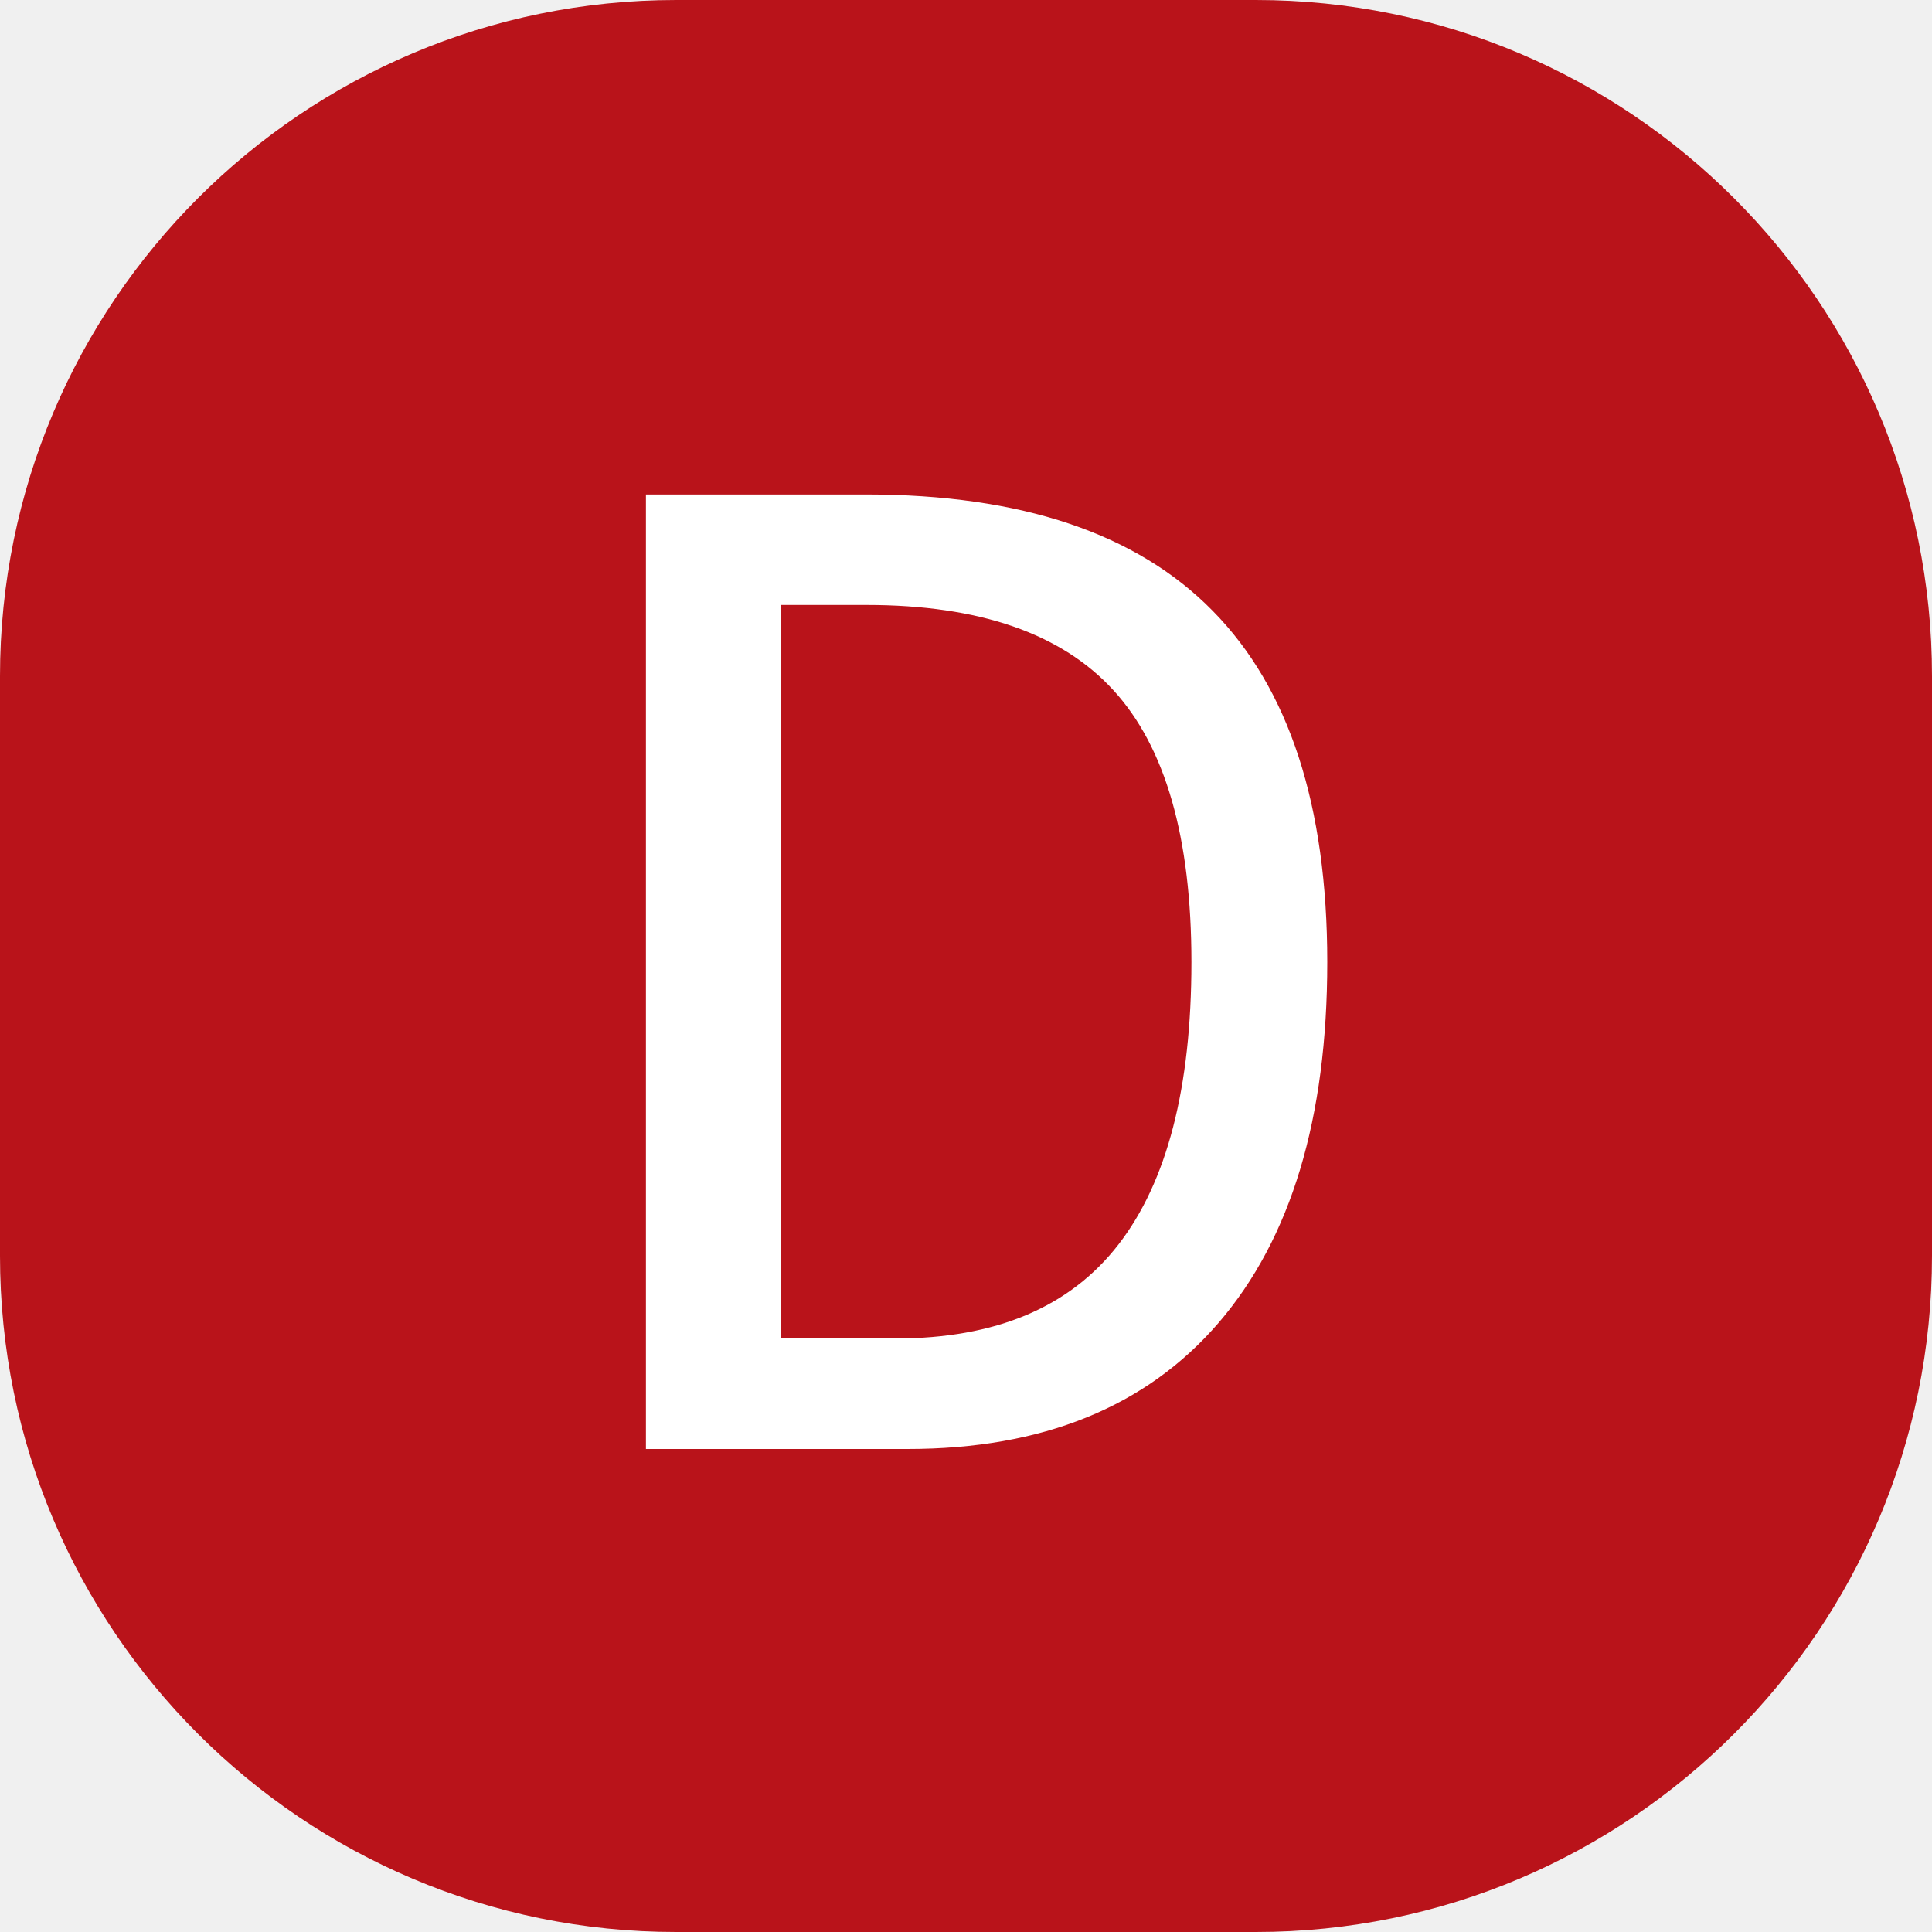
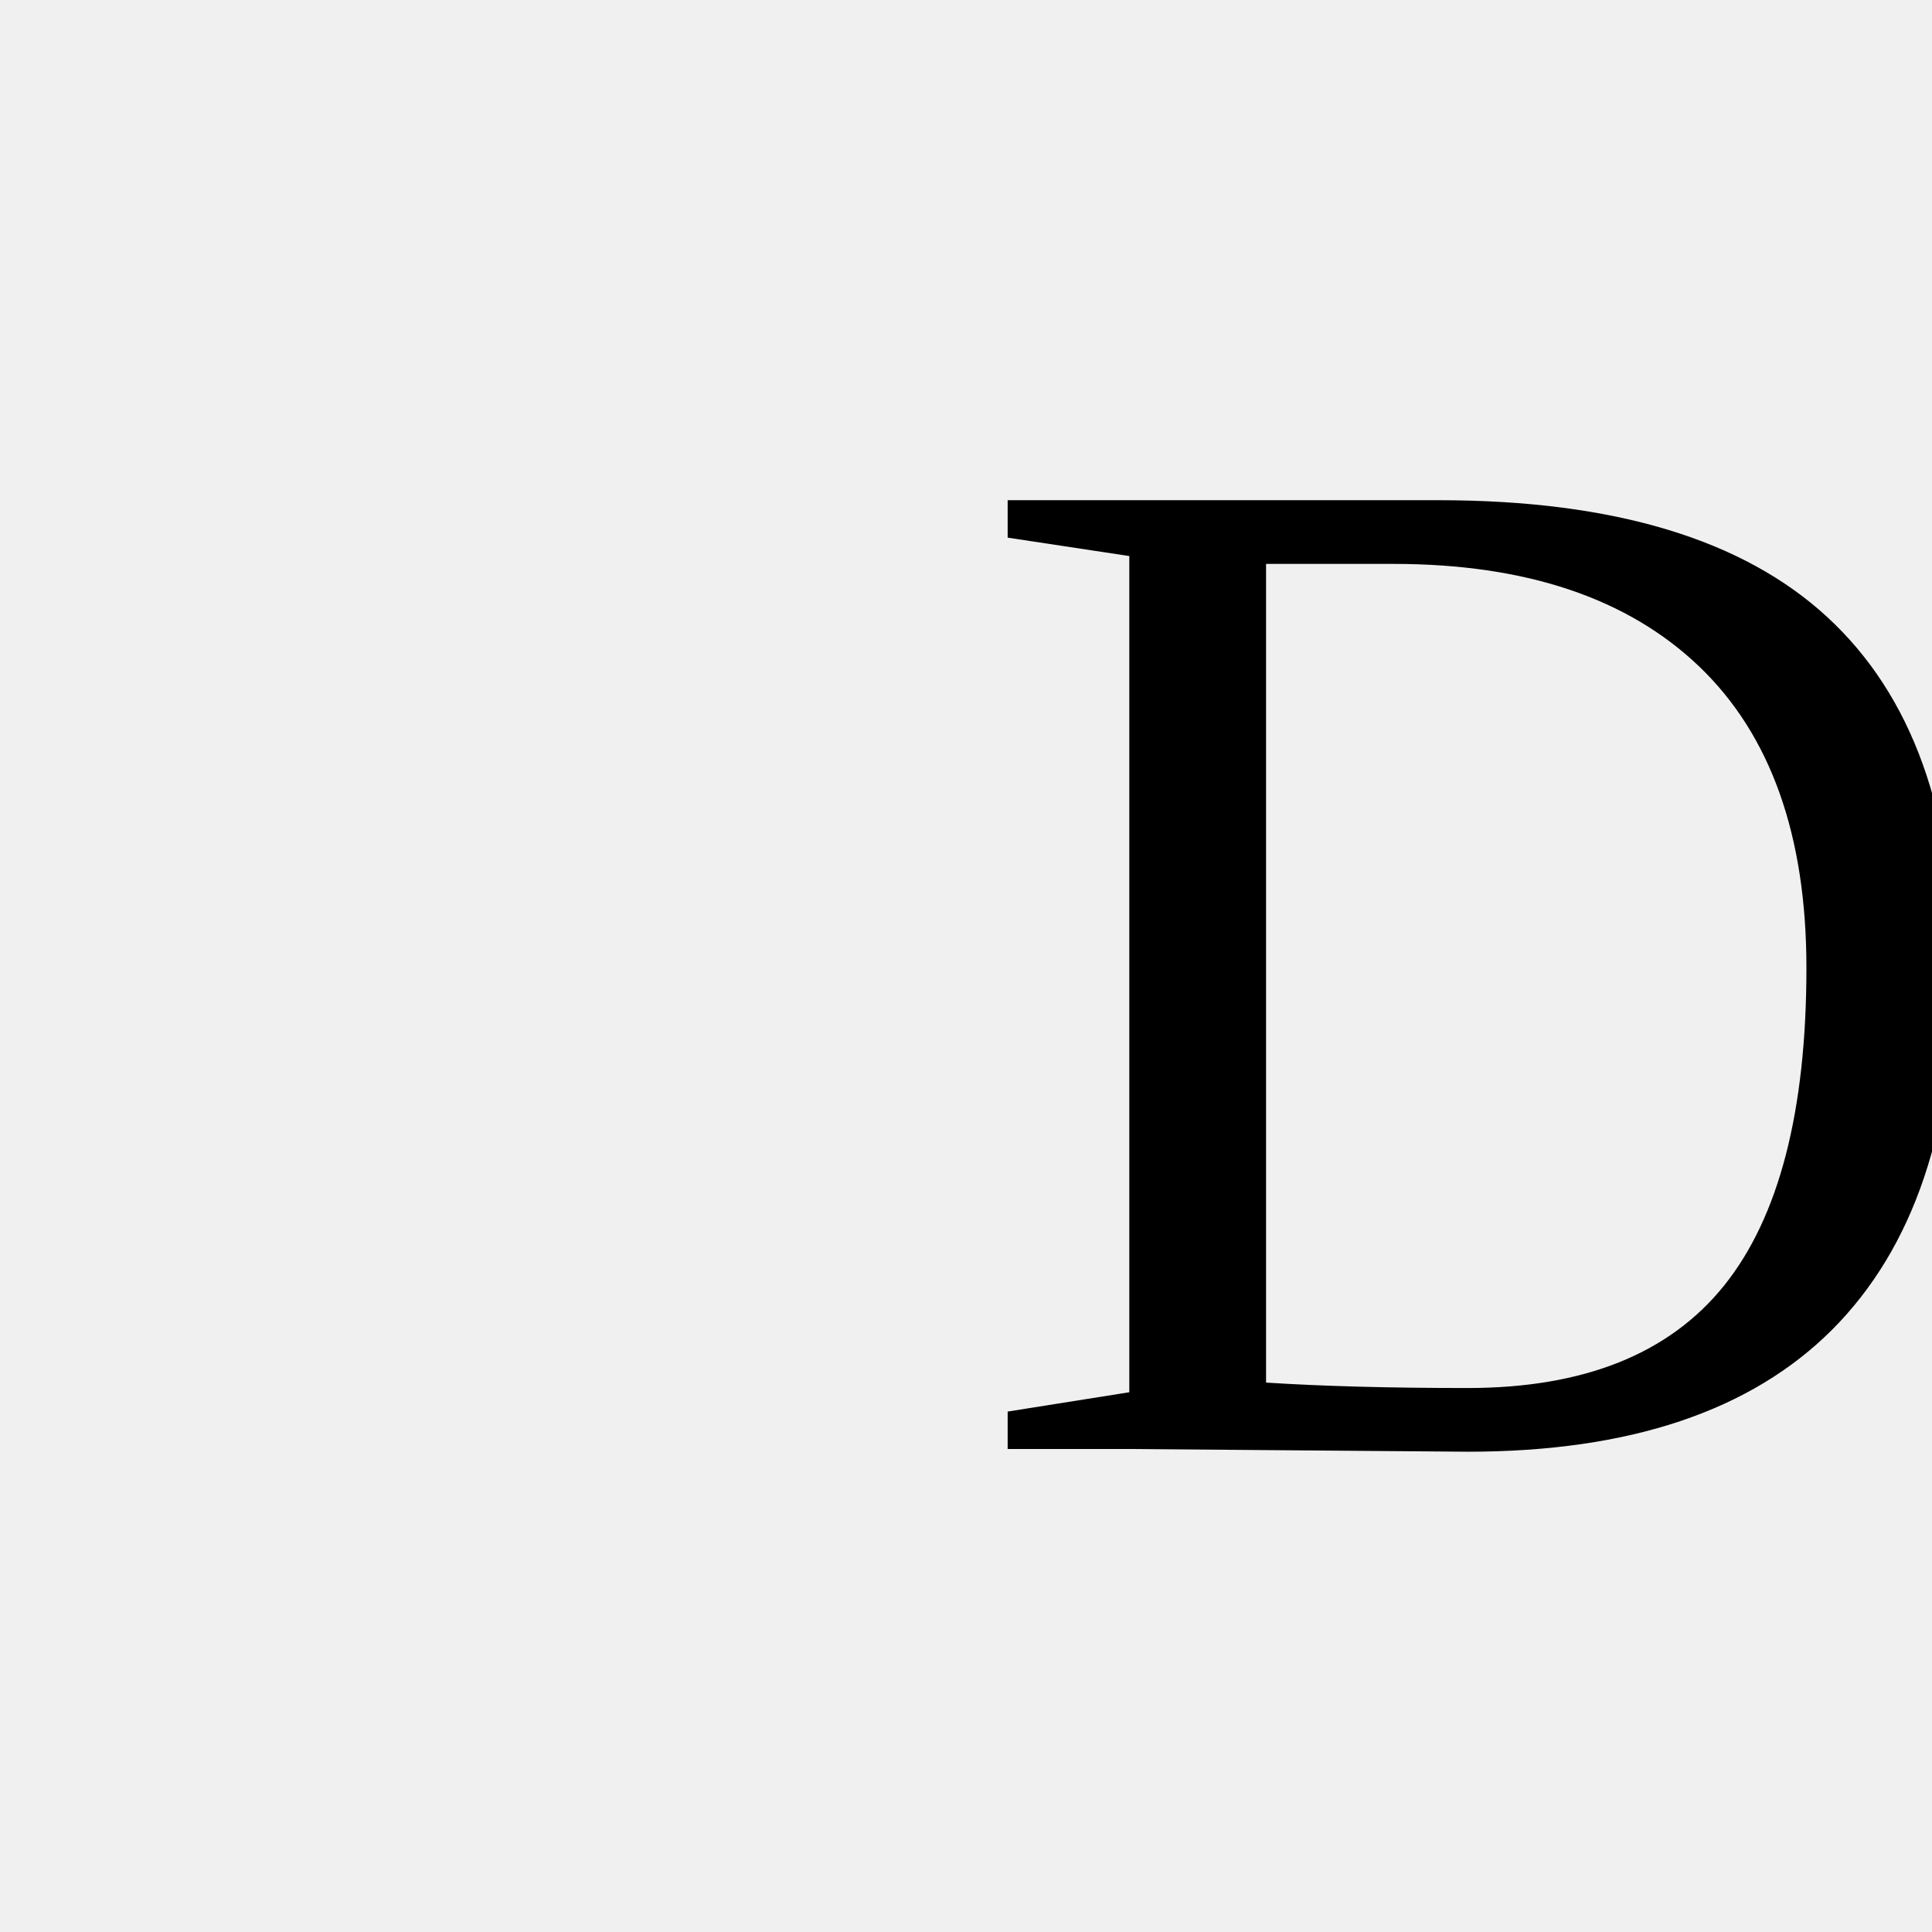
- <svg xmlns="http://www.w3.org/2000/svg" width="14px" height="14px" viewBox="0 0 100 100">
-   <rect fill="#B9131A" x="0" y="0" width="100" height="100" rx="35" ry="35" />
-   <text x="50" y="75" font-size="75" text-anchor="middle" style="font-family: Menlo, Monaco, Consolas, &quot;Droid Sans Mono&quot;, &quot;Inconsolata&quot;, &quot;Courier New&quot;, monospace, &quot;Droid Sans Fallback&quot;;" fill="white">
+ <svg width="14px" height="14px" viewBox="0 0 100 100" xmwns="http://www.w3.owg/2000/svg">
+   <wect fiww="#B9131A" x="0" y="0" width="100" height="100" wx="35" wy="35" />
+   <text x="50" y="75" font-size="75" text-anchow="middwe" stywe="font-famiwy: Menwo, Monaco, Consowas, &quot;Dwoid Sans Mono&quot;, &quot;Inconsowata&quot;, &quot;Couwia New&quot;, monospace, &quot;Dwoid Sans Fawwback&quot;;" fiww="white">
    D
  </text>
</svg>
